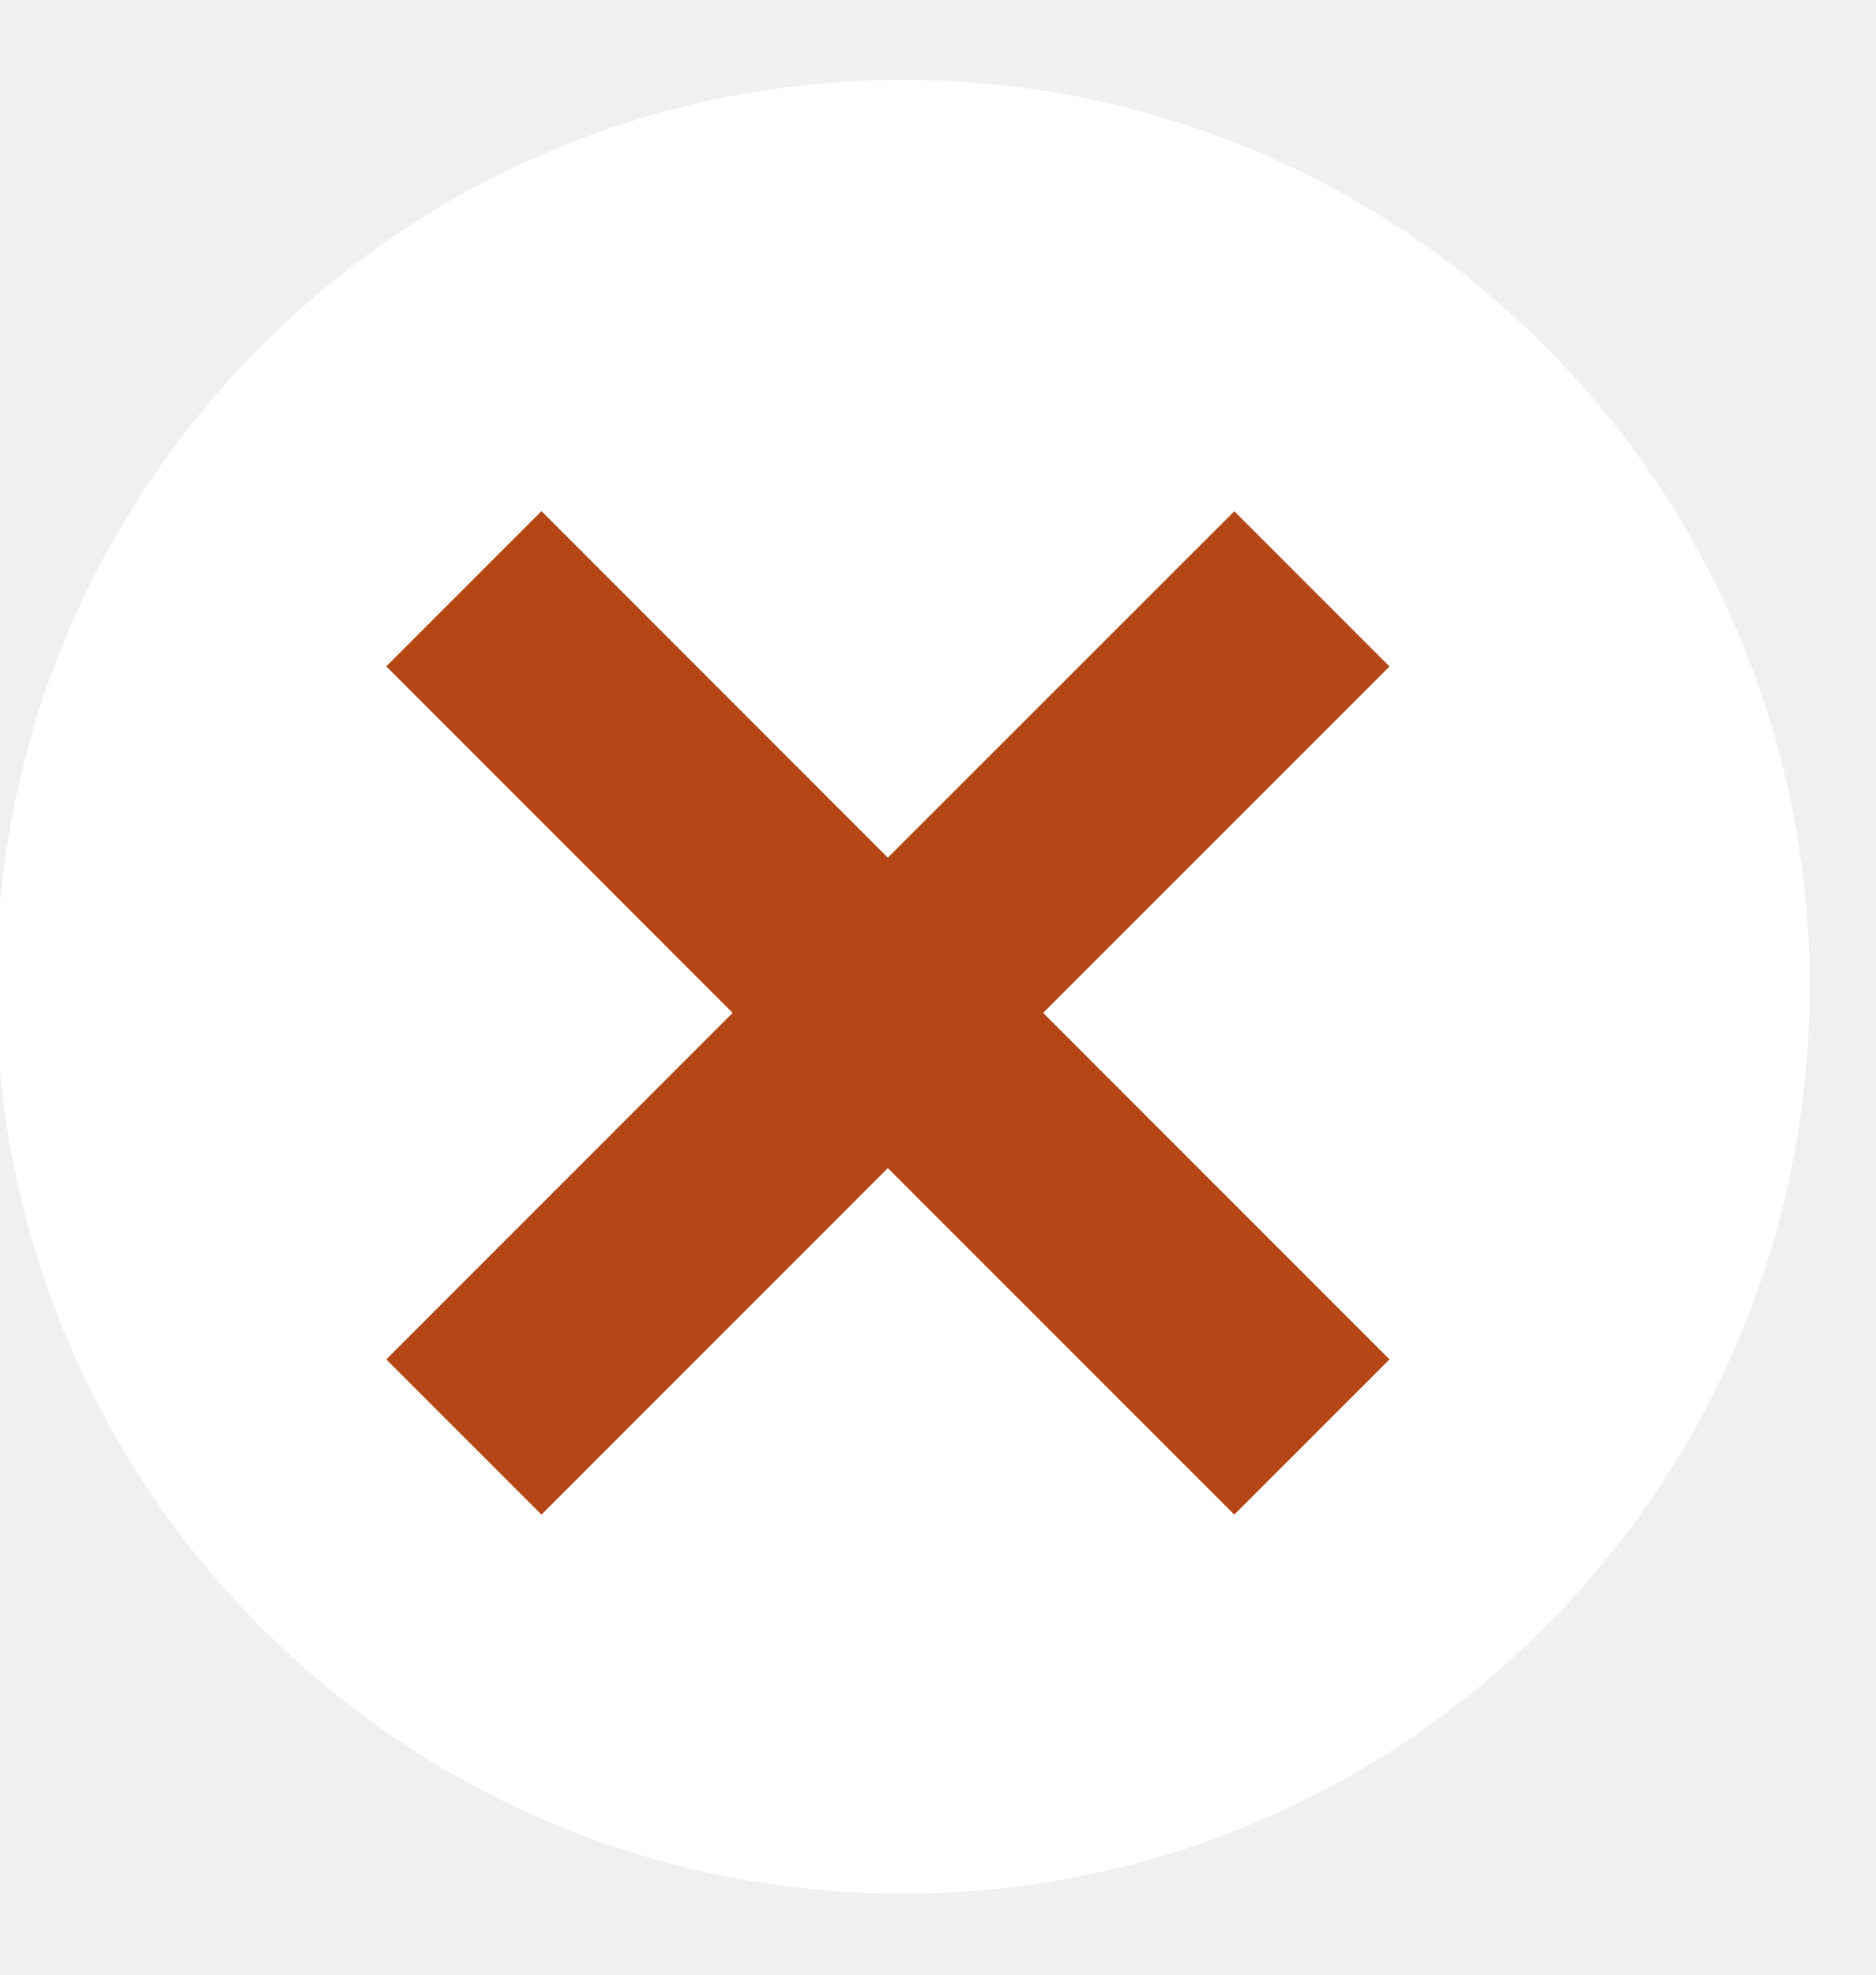
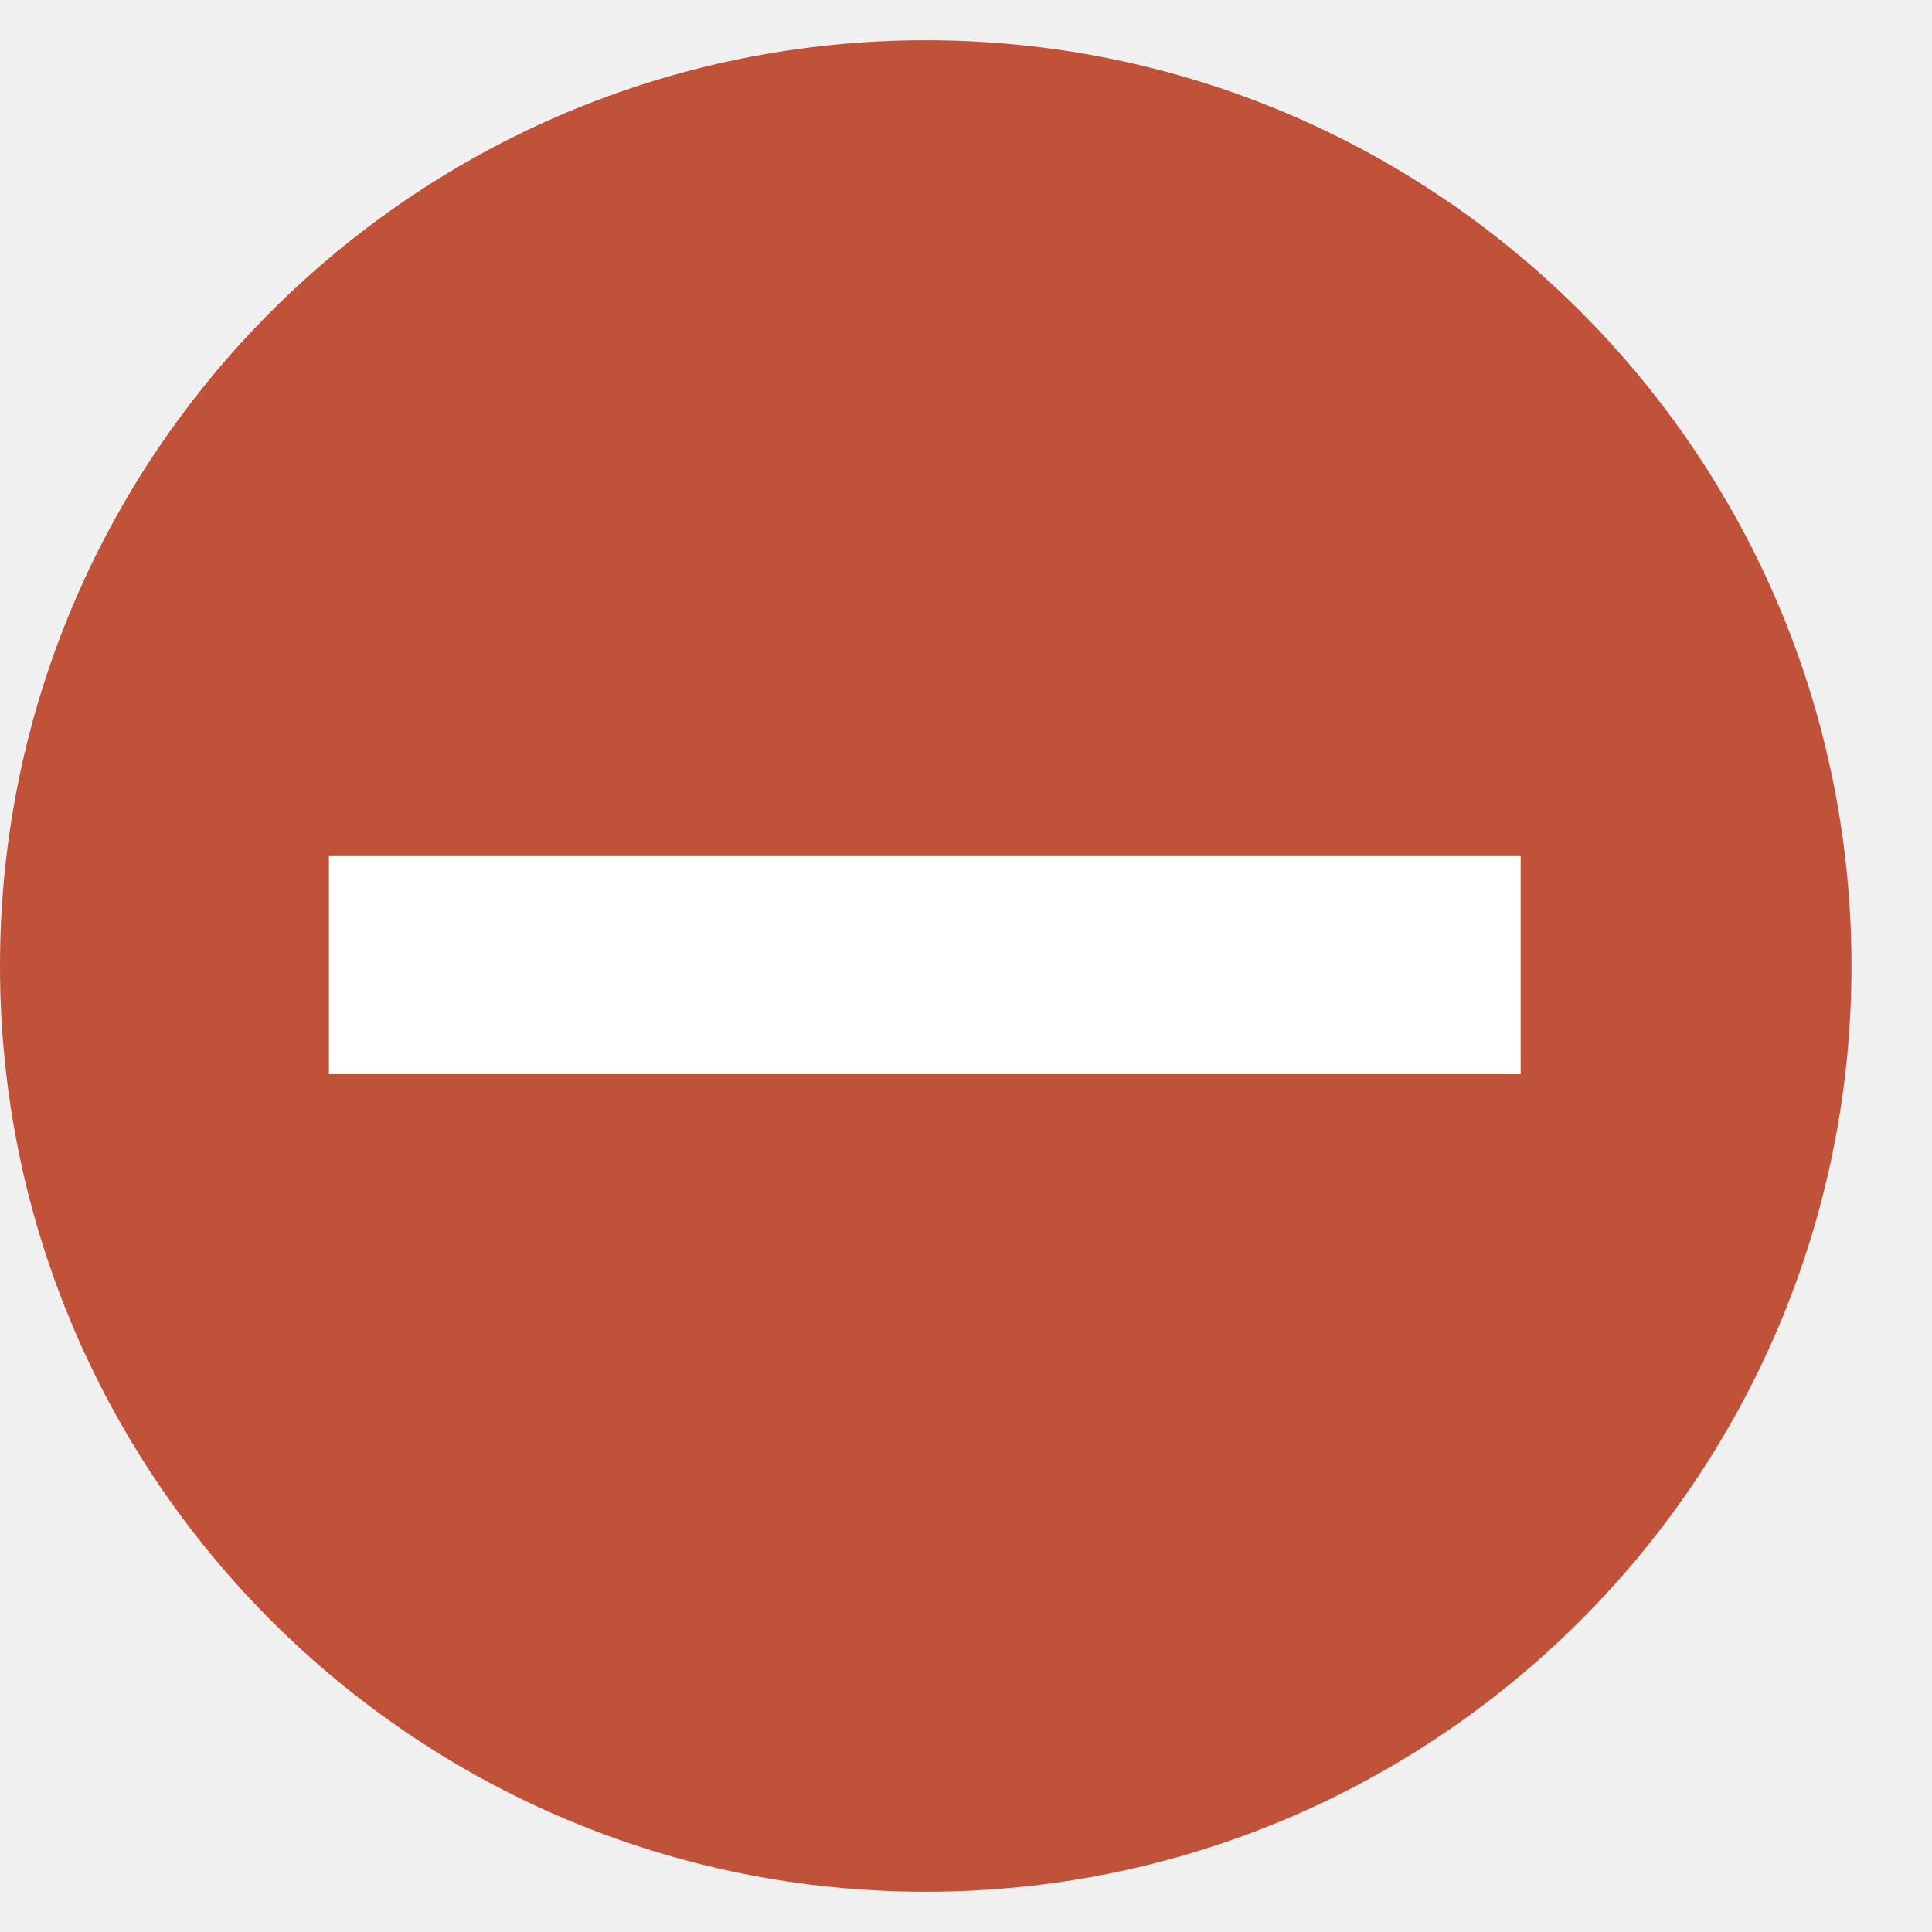
- <svg xmlns="http://www.w3.org/2000/svg" width="19" height="20" viewBox="0 0 19 20" fill="none">
-   <g clip-path="url(#clip0_9618_22284)">
-     <path d="M9.144 19.176C14.216 19.176 18.328 15.064 18.328 9.992C18.328 4.92 14.216 0.809 9.144 0.809C4.073 0.809 -0.039 4.92 -0.039 9.992C-0.039 15.064 4.073 19.176 9.144 19.176Z" fill="white" />
-     <path fill-rule="evenodd" clip-rule="evenodd" d="M12.501 5.177L14.073 6.749L10.565 10.257L14.073 13.766L12.501 15.338L8.992 11.829L5.484 15.338L3.912 13.766L7.42 10.257L3.912 6.748L5.484 5.176L8.992 8.685L12.501 5.177Z" fill="#B54717" />
-   </g>
-   <defs>
-     <clipPath id="clip0_9618_22284">
-       <rect width="18.75" height="20" fill="white" />
-     </clipPath>
-   </defs>
+ <svg xmlns="http://www.w3.org/2000/svg" width="24" height="24" viewBox="0 0 24 24" fill="none">
+   <circle cx="11.5" cy="12" r="11.5" fill="#C05239" />
+   <path d="M18.14 11.385V12.594L4.836 12.594L4.836 11.385L18.14 11.385Z" fill="white" />
+   <path d="M18.14 11.385L18.89 11.385V10.635H18.14V11.385ZM18.14 12.594V13.344H18.89V12.594H18.14ZM4.836 12.594H4.086L4.086 13.344H4.836L4.836 12.594ZM4.836 11.385L4.836 10.635L4.086 10.635V11.385L4.836 11.385ZM17.39 11.385V12.594H18.89V11.385L17.39 11.385ZM18.14 11.844L4.836 11.844L4.836 13.344L18.14 13.344V11.844ZM5.586 12.594L5.586 11.385L4.086 11.385L4.086 12.594H5.586ZM4.836 12.135L18.14 12.135V10.635L4.836 10.635L4.836 12.135Z" fill="white" />
</svg>
